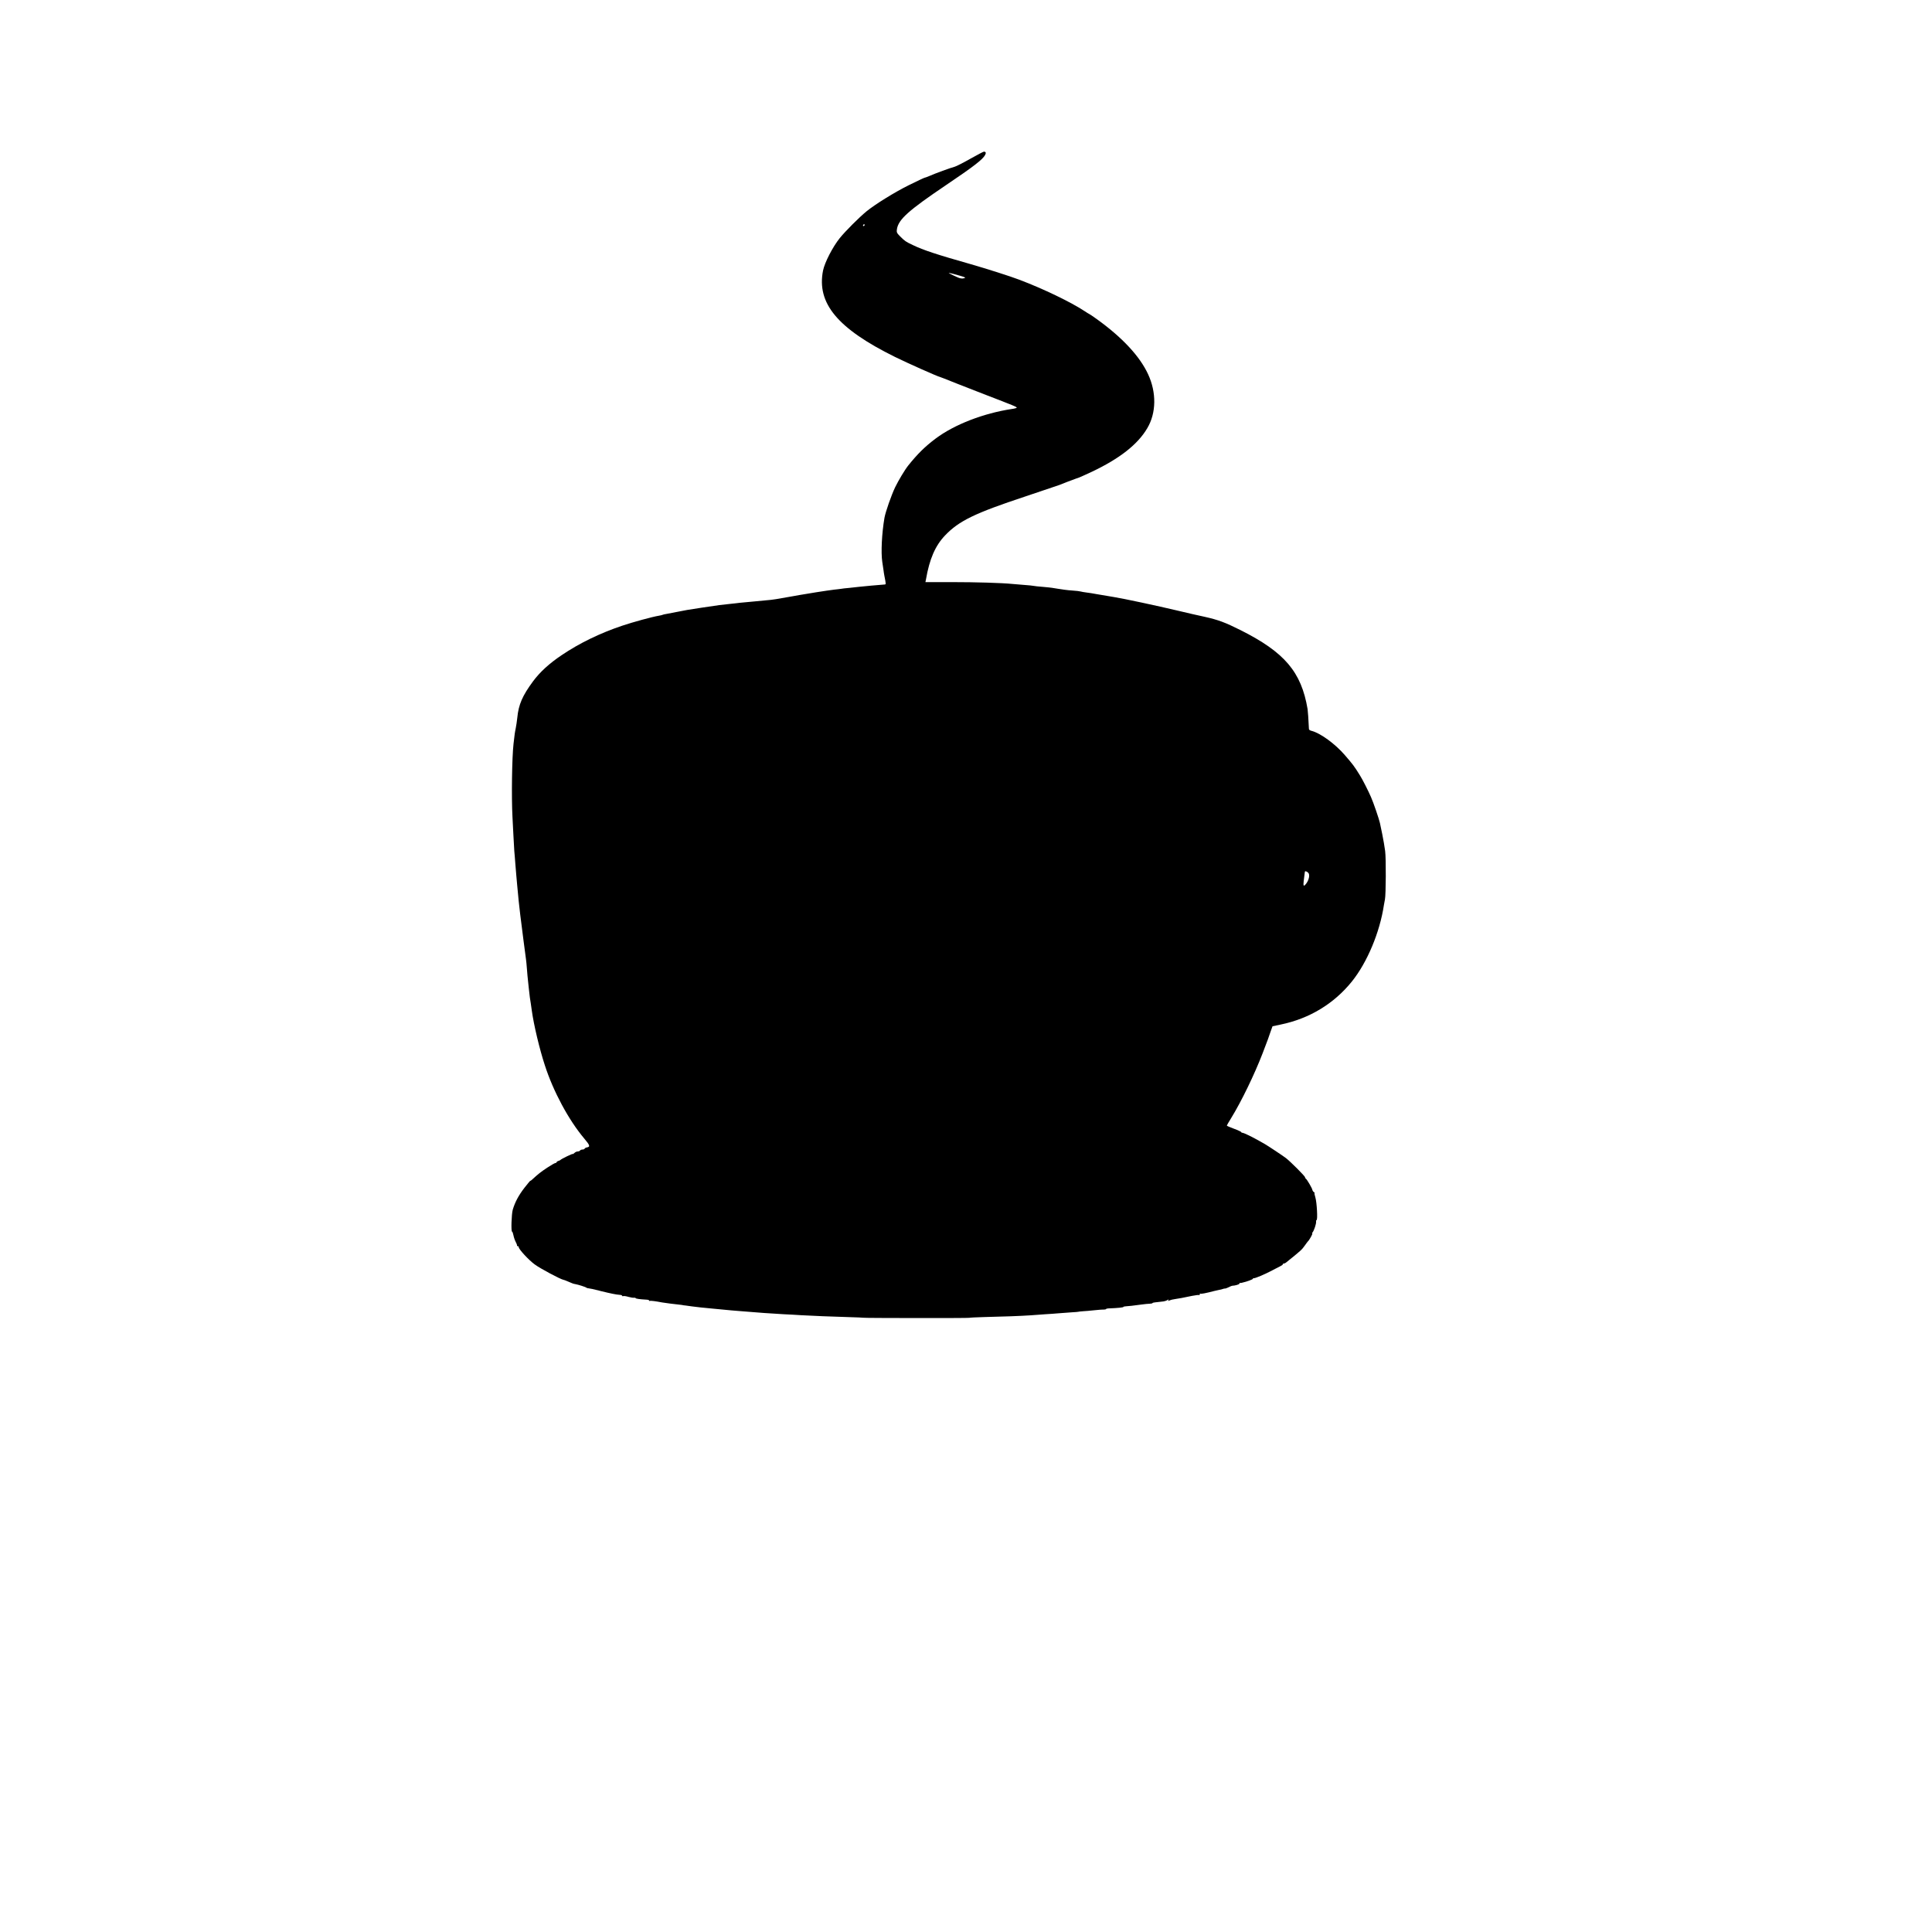
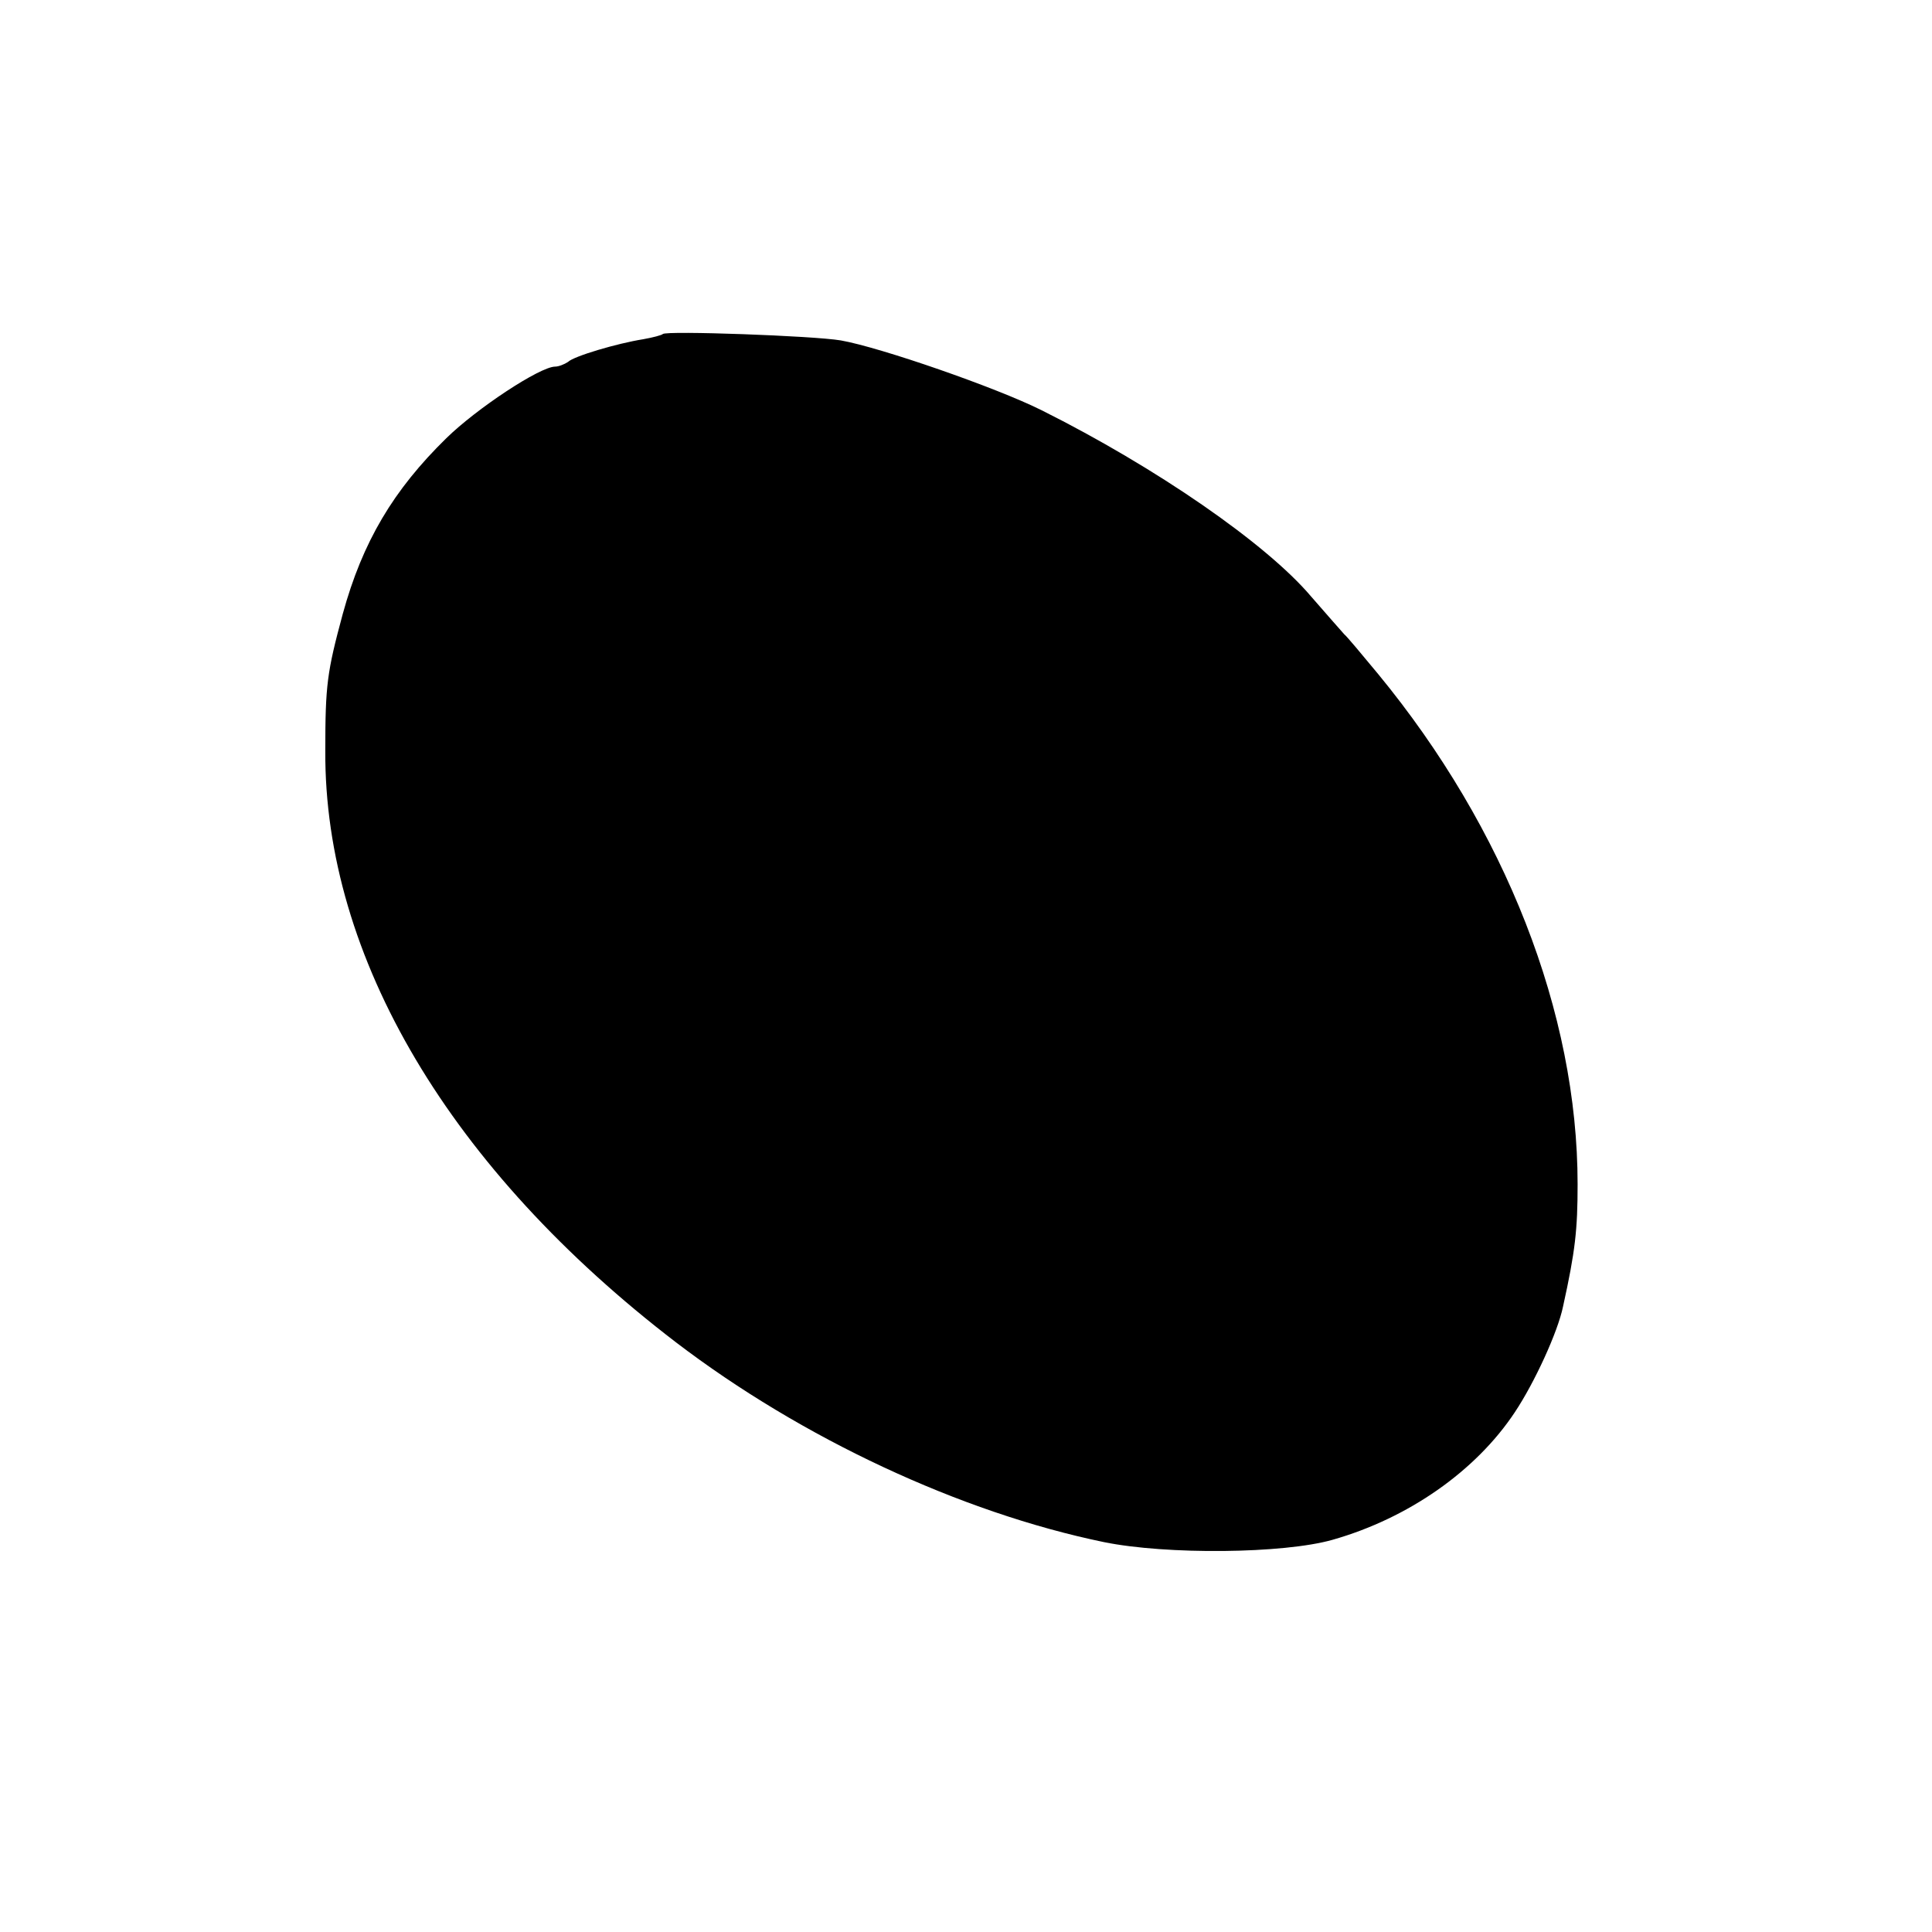
- <svg xmlns="http://www.w3.org/2000/svg" version="1.0" width="2000pt" height="2000pt" viewBox="0 0 2000 2000" preserveAspectRatio="xMidYMid meet">
-   <g transform="translate(0,2000) scale(0.1,-0.1)" fill="#000000" stroke="none">
-     <path d="M10042 18355 c-72 -41 -144 -77 -159 -81 -37 -9 -207 -71 -260 -95 -24 -10 -47 -19 -52 -19 -4 0 -80 -36 -167 -79 -143 -71 -343 -195 -433 -268 -79 -65 -218 -204 -278 -278 -73 -91 -156 -252 -173 -336 -67 -339 150 -600 745 -894 128 -63 439 -202 470 -209 6 -2 21 -8 35 -13 43 -18 207 -82 415 -163 317 -122 344 -133 340 -141 -3 -3 -26 -10 -52 -13 -291 -44 -592 -160 -786 -305 -111 -83 -189 -160 -285 -280 -34 -42 -101 -154 -135 -224 -39 -81 -100 -255 -111 -317 -28 -162 -37 -359 -23 -455 4 -22 9 -58 12 -80 3 -23 7 -52 10 -65 18 -92 18 -90 -1 -91 -58 -4 -221 -19 -264 -24 -19 -2 -64 -7 -100 -11 -36 -3 -72 -7 -80 -9 -8 -1 -42 -6 -75 -9 -33 -4 -116 -16 -185 -27 -69 -11 -134 -22 -145 -24 -11 -1 -47 -8 -80 -14 -189 -34 -226 -40 -290 -45 -38 -4 -90 -9 -115 -11 -25 -3 -73 -7 -107 -10 -35 -3 -77 -7 -95 -10 -18 -2 -60 -7 -92 -10 -64 -6 -61 -6 -251 -34 -159 -24 -182 -28 -270 -46 -38 -8 -85 -17 -104 -20 -19 -3 -37 -7 -40 -9 -3 -2 -22 -7 -41 -10 -63 -10 -269 -66 -378 -103 -230 -77 -444 -181 -626 -304 -130 -87 -225 -174 -298 -272 -110 -149 -150 -241 -163 -377 -4 -36 -11 -84 -16 -108 -9 -43 -12 -63 -23 -162 -16 -140 -22 -549 -11 -755 2 -44 7 -132 10 -195 3 -63 7 -135 9 -160 3 -25 7 -85 11 -135 4 -49 8 -103 10 -120 1 -16 5 -61 9 -100 11 -122 20 -212 31 -300 16 -126 56 -444 60 -465 2 -14 7 -60 10 -104 3 -43 8 -93 10 -110 2 -17 6 -56 9 -86 7 -70 15 -128 21 -160 2 -14 7 -45 10 -70 20 -148 81 -403 135 -567 88 -273 247 -568 408 -759 60 -71 64 -86 27 -92 -11 -2 -21 -8 -23 -13 -2 -5 -12 -9 -22 -9 -10 0 -22 -4 -25 -10 -3 -5 -15 -10 -25 -10 -10 0 -26 -7 -34 -16 -9 -8 -16 -13 -16 -10 0 7 -122 -52 -130 -63 -3 -3 -12 -7 -20 -9 -8 -2 -16 -8 -18 -13 -2 -5 -8 -9 -14 -9 -6 0 -42 -21 -82 -47 -67 -44 -98 -69 -153 -120 -12 -12 -23 -19 -23 -16 0 3 -27 -30 -61 -73 -61 -79 -98 -149 -121 -227 -13 -45 -19 -227 -7 -227 4 0 10 -17 14 -37 4 -21 14 -51 23 -68 9 -16 15 -33 14 -37 -1 -5 2 -8 8 -8 5 0 10 -5 10 -11 0 -21 104 -134 165 -178 56 -42 263 -152 296 -159 8 -1 25 -8 39 -14 57 -25 66 -28 85 -31 30 -5 109 -30 115 -37 3 -3 14 -6 25 -7 20 -3 56 -10 65 -13 3 -1 10 -3 15 -4 6 -1 24 -5 40 -10 110 -27 165 -38 198 -40 15 0 27 -5 27 -9 0 -5 6 -7 13 -4 6 2 30 -1 52 -8 23 -6 49 -11 58 -9 9 1 17 -1 17 -4 0 -6 41 -12 113 -16 15 0 27 -5 27 -9 0 -5 3 -6 8 -4 6 4 66 -4 127 -16 19 -4 139 -19 180 -23 11 -1 22 -2 25 -3 3 -2 21 -4 40 -6 19 -2 49 -6 65 -9 31 -5 128 -15 205 -22 25 -2 68 -6 95 -9 28 -3 75 -7 105 -10 30 -2 80 -7 110 -9 166 -14 307 -24 435 -31 44 -2 125 -6 180 -10 117 -7 304 -14 500 -20 77 -2 140 -5 140 -6 0 -4 1091 -5 1098 -1 5 2 77 6 160 8 183 4 375 11 477 18 41 3 109 8 150 11 41 2 104 7 140 10 36 3 97 7 135 10 39 2 70 5 70 6 0 1 20 3 45 5 25 1 77 6 115 10 39 4 82 8 98 7 15 0 27 3 27 6 0 3 17 7 38 7 82 3 142 9 142 15 0 3 10 5 23 6 24 1 82 7 167 19 30 4 67 8 83 8 15 1 27 3 27 6 0 3 12 7 28 8 15 2 43 5 62 7 19 2 36 4 38 6 1 1 5 2 10 3 4 1 13 5 21 10 10 7 12 6 6 -3 -6 -10 -3 -11 11 -3 11 5 39 12 64 15 47 7 63 10 169 32 36 7 69 11 73 9 4 -3 8 0 8 7 0 7 3 10 6 7 4 -5 58 5 149 29 11 2 31 7 45 10 14 2 32 7 40 10 8 4 19 5 23 4 4 0 21 6 37 14 16 9 33 15 37 15 25 0 73 14 73 21 0 5 3 8 8 8 4 -1 10 0 15 1 4 1 10 3 15 4 38 8 102 32 102 38 0 4 3 7 8 6 11 -4 117 41 192 81 36 19 75 39 87 45 13 6 23 14 23 19 0 4 5 7 10 7 6 0 16 4 23 10 160 129 162 131 197 180 13 19 27 37 30 40 13 10 51 80 45 80 -4 0 -3 6 3 13 15 18 39 91 36 110 -1 10 1 17 5 17 13 0 3 182 -12 233 -8 26 -12 47 -9 47 4 0 1 4 -6 9 -7 4 -14 14 -16 22 -2 18 -58 113 -68 117 -4 2 -8 9 -8 15 0 11 -149 160 -196 197 -26 21 -194 132 -219 146 -11 6 -38 21 -60 34 -74 42 -159 83 -172 83 -7 0 -13 3 -13 7 0 4 -34 20 -75 35 -41 15 -75 30 -75 33 0 3 20 37 44 76 107 174 242 453 326 671 23 61 48 126 55 145 7 19 21 58 30 86 l18 50 85 18 c296 61 551 215 737 446 159 198 289 510 331 790 3 19 8 46 11 60 10 46 12 424 2 500 -5 41 -19 120 -30 175 -12 55 -22 107 -24 115 -8 38 -67 212 -93 270 -27 62 -88 183 -115 225 -58 94 -73 113 -156 209 -101 117 -253 227 -343 250 -16 3 -28 12 -28 19 -5 104 -10 179 -14 207 -65 385 -238 588 -694 817 -162 81 -230 106 -372 138 -82 18 -151 33 -280 64 -215 51 -551 123 -662 141 -68 12 -148 25 -178 30 -30 6 -75 13 -100 16 -25 3 -54 8 -64 11 -10 3 -44 7 -75 9 -31 2 -71 6 -91 9 -19 3 -52 8 -74 11 -21 3 -46 7 -56 9 -9 2 -53 6 -96 10 -43 3 -86 8 -94 10 -8 2 -53 7 -100 10 -47 4 -101 8 -120 10 -107 11 -379 19 -622 19 l-278 0 6 30 c36 209 96 348 198 454 143 150 308 230 831 403 182 61 339 114 350 118 22 10 167 65 175 67 18 4 78 30 158 68 292 138 480 285 579 454 93 157 96 369 8 558 -86 186 -267 381 -533 572 -40 28 -74 52 -77 52 -2 0 -23 13 -47 29 -141 93 -426 231 -678 326 -91 35 -340 114 -500 160 -349 99 -493 146 -600 198 -76 36 -81 40 -132 90 -35 35 -38 43 -33 75 16 101 119 193 510 457 285 192 378 264 403 311 12 22 7 34 -13 34 -6 0 -70 -34 -143 -75z m-1092 -685 c0 -5 -5 -10 -11 -10 -5 0 -7 5 -4 10 3 6 8 10 11 10 2 0 4 -4 4 -10z m914 -504 c6 -1 40 -11 76 -21 58 -17 61 -20 37 -26 -18 -5 -40 -1 -64 10 -78 35 -107 51 -84 45 13 -3 29 -7 35 -8z m3679 -6201 c18 -18 9 -70 -19 -109 -28 -38 -35 -32 -28 25 4 28 8 61 9 72 1 12 3 23 4 25 3 7 21 0 34 -13z" />
+ <svg xmlns="http://www.w3.org/2000/svg" version="1.0" width="332pt" height="332pt" viewBox="0 0 332 332" preserveAspectRatio="xMidYMid meet">
+   <g transform="translate(0,332) scale(0.1,-0.1)" fill="#000000" stroke="none">
+     <path d="M1139 2746 c-2 -2 -17 -6 -34 -9 -44 -7 -119 -29 -129 -39 -6 -4 -16 -8 -22 -8 -26 0 -135 -72 -187 -123 -91 -89 -144 -178 -178 -302 -27 -100 -30 -122 -30 -235 -2 -355 215 -720 603 -1017 215 -164 488 -292 735 -343 108 -22 309 -20 393 4 130 37 246 118 313 219 34 51 74 138 83 182 21 95 25 132 25 210 0 294 -124 611 -343 877 -29 35 -54 65 -58 68 -3 3 -28 32 -57 65 -77 91 -267 222 -463 320 -78 39 -277 108 -345 120 -47 8 -300 17 -306 11z" />
  </g>
</svg>
